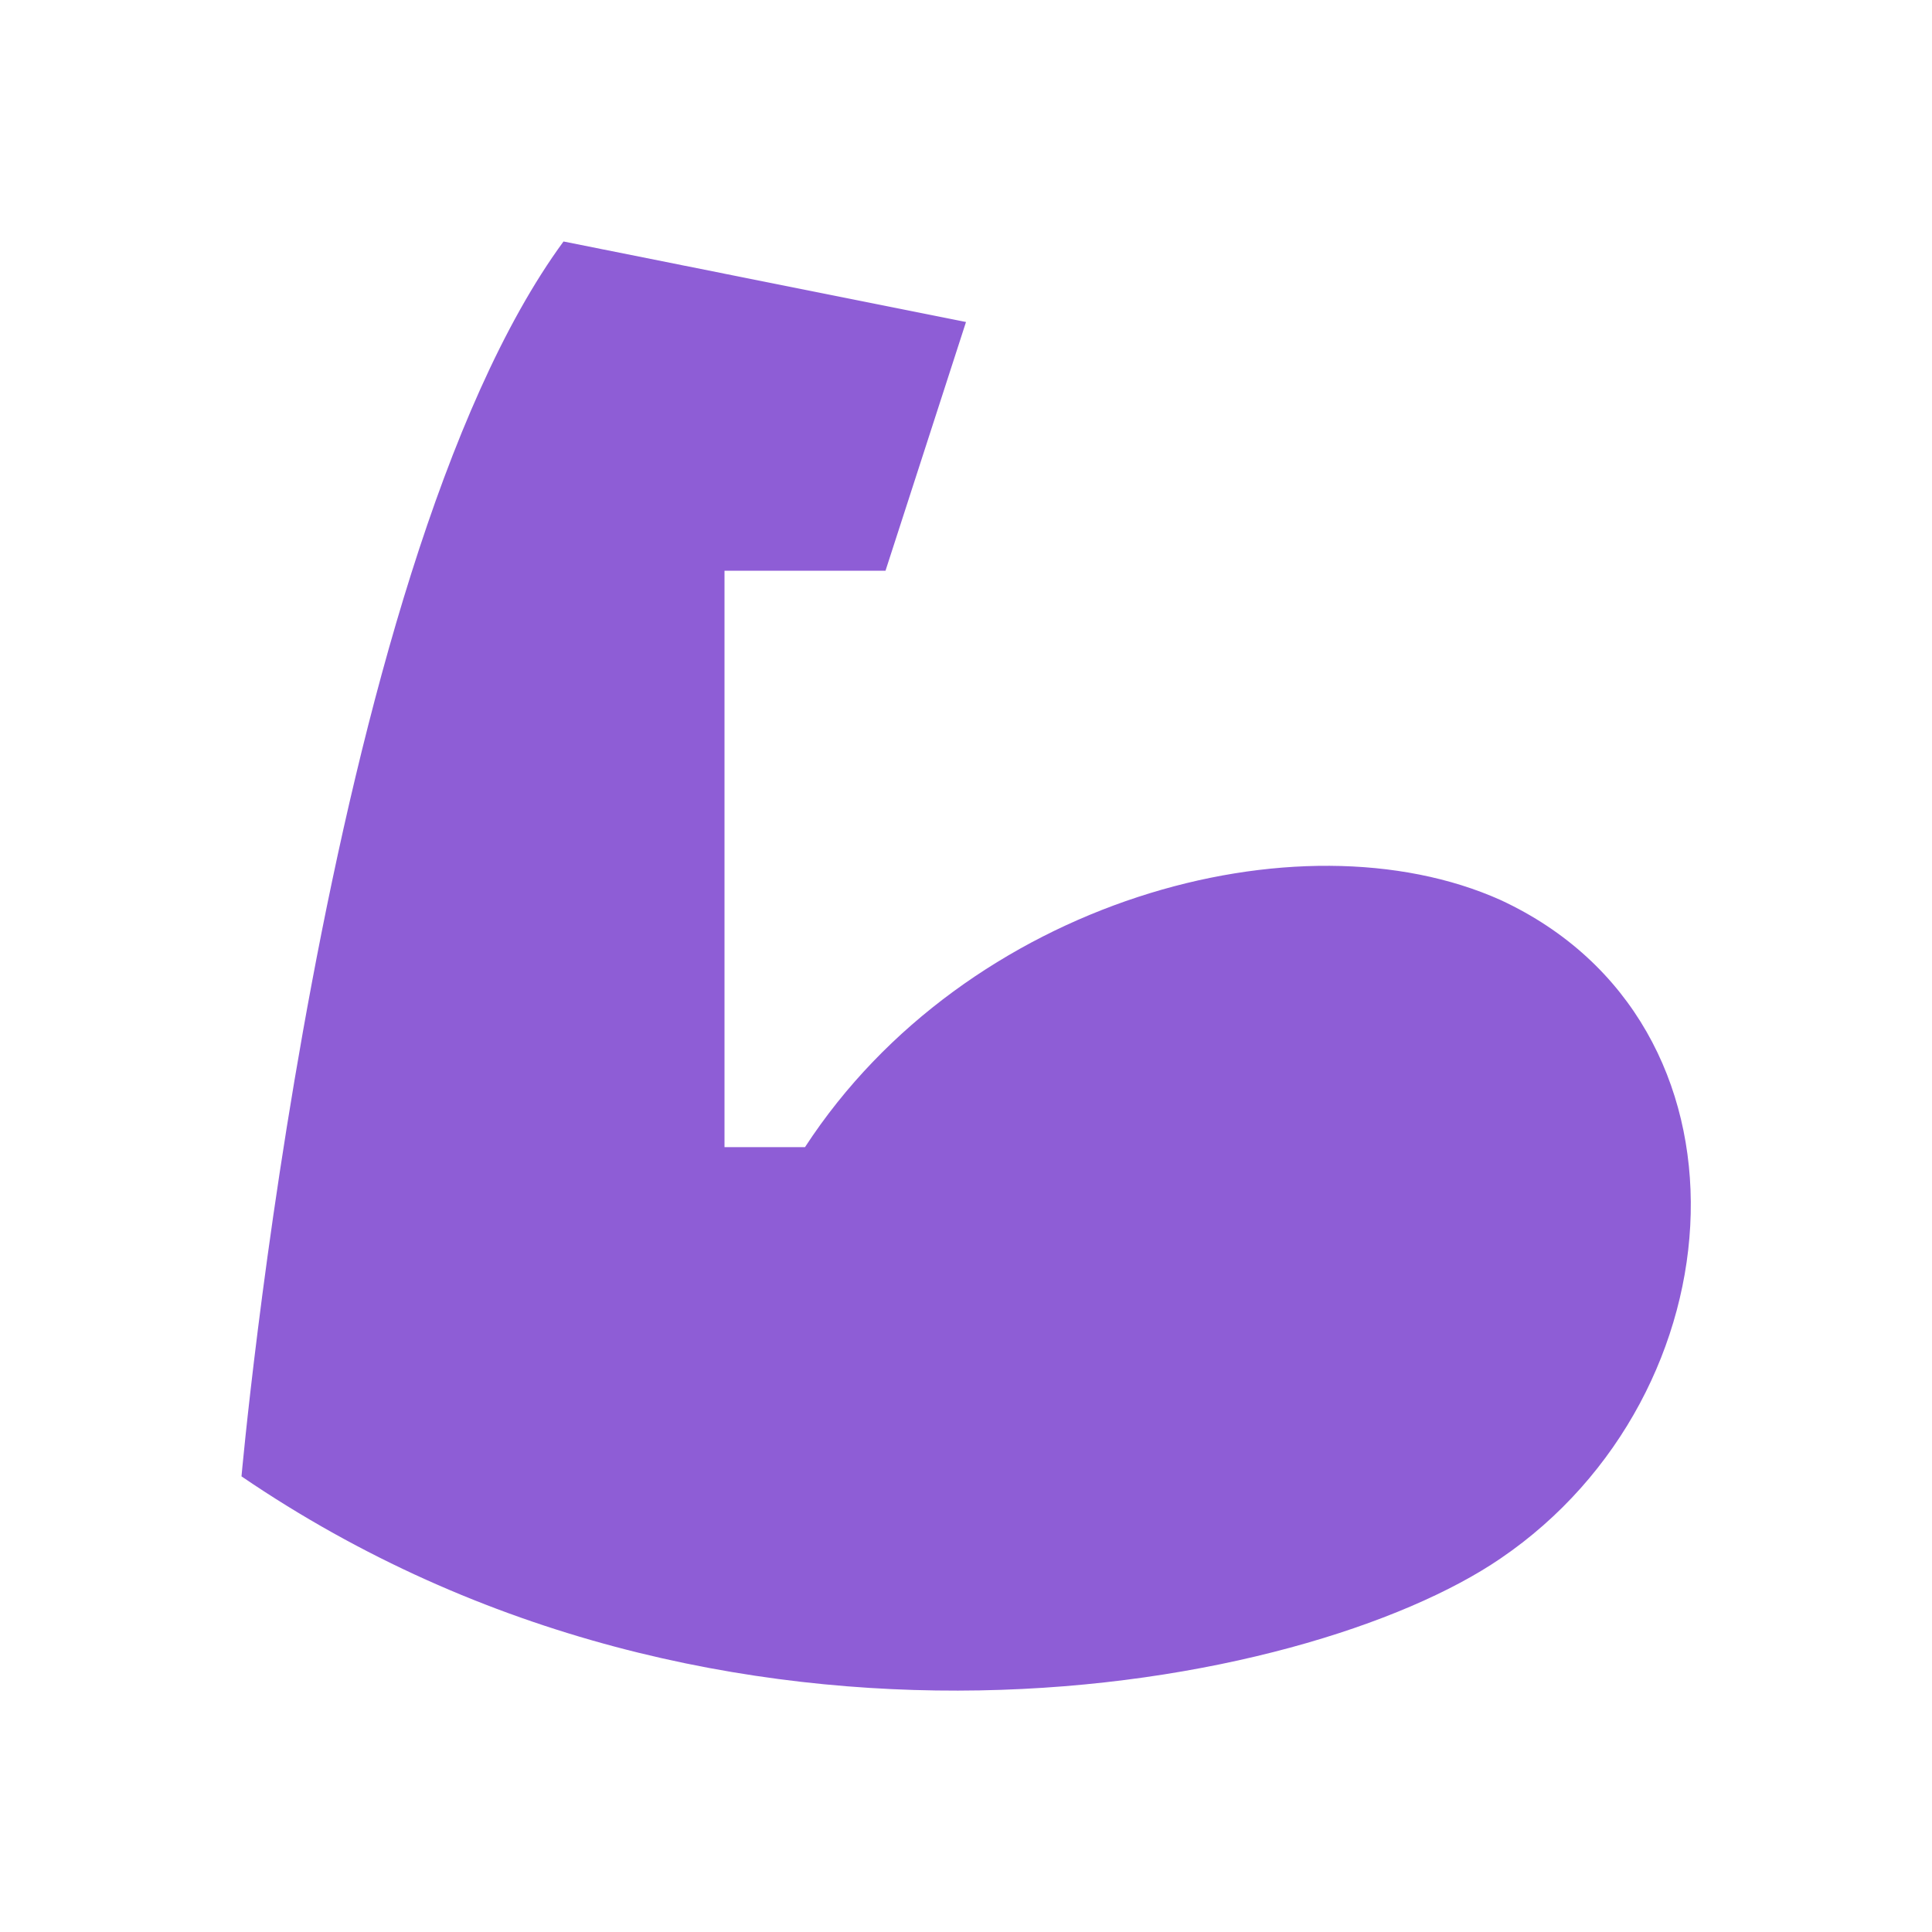
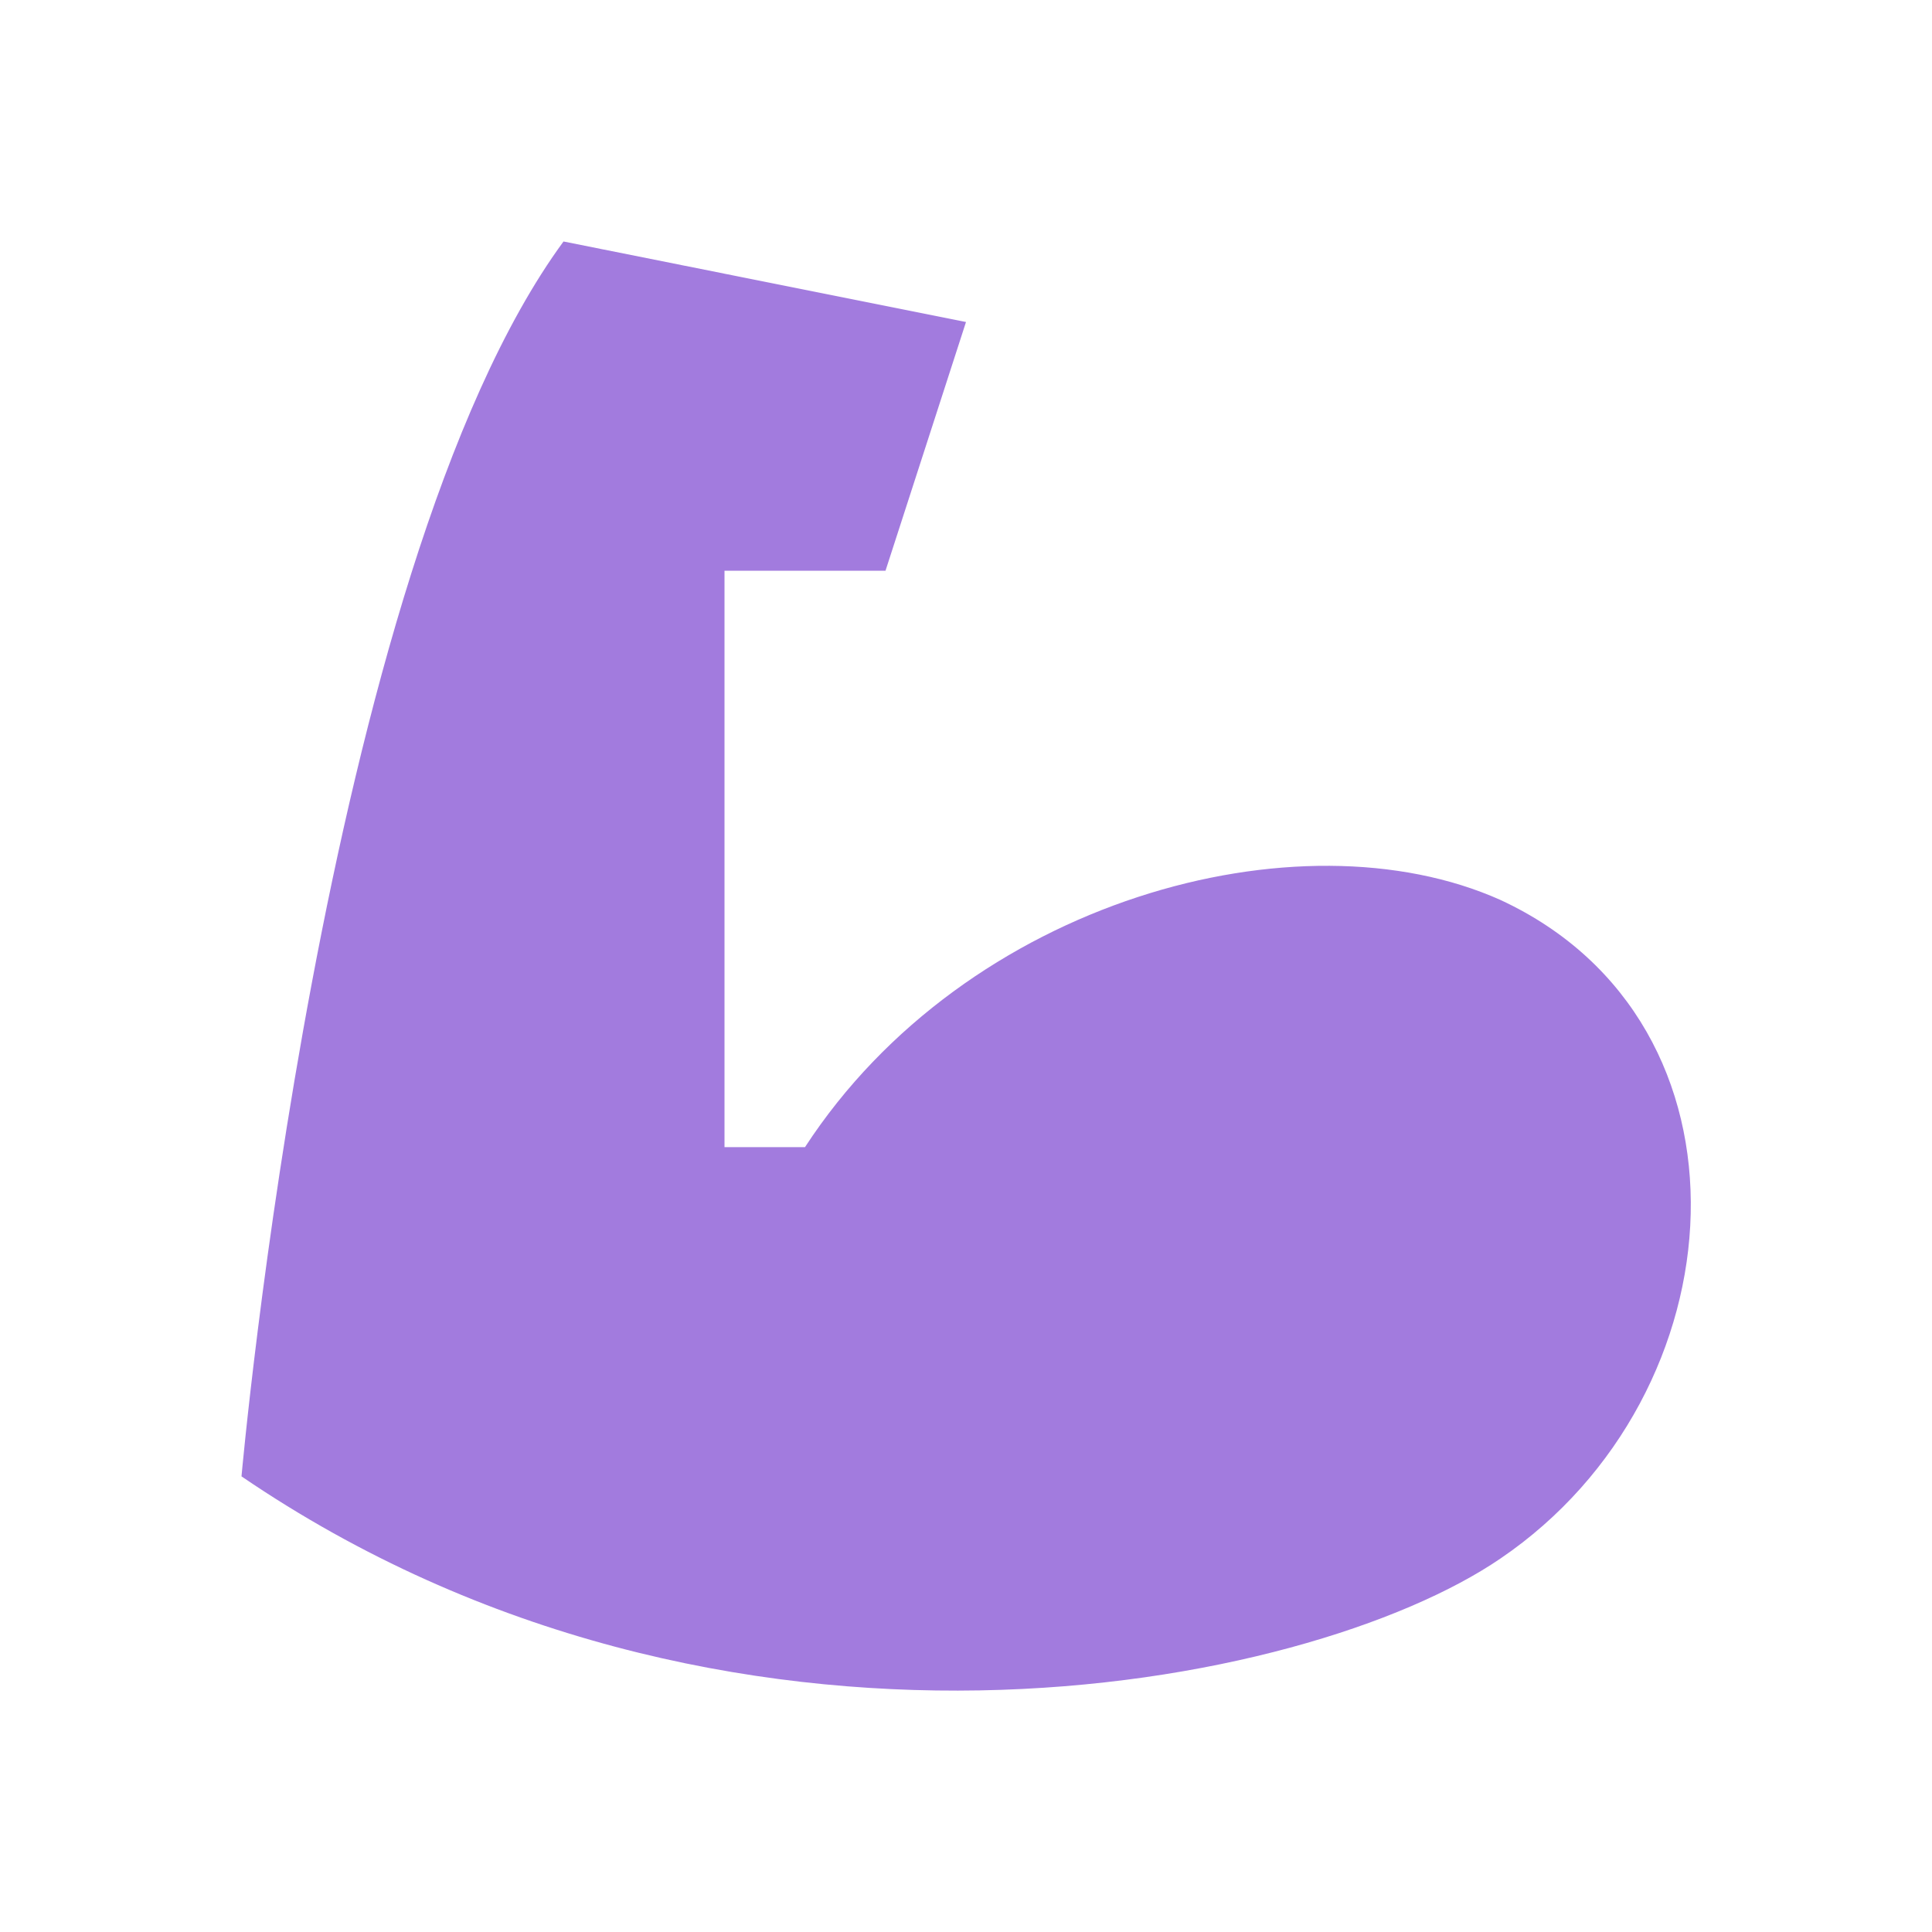
<svg xmlns="http://www.w3.org/2000/svg" version="1.1" width="24" height="24" viewBox="0 0 24 24">
-   <path fill="#8e5dd6" d="M3 18.34C3 18.34 4 7.09 7 3L12 4L11 7.09H9V14.25H10C12 11.18 16.14 10.06 18.64 11.18C21.94 12.71 21.64 17.32 18.64 19.36C16.24 21 9 22.43 3 18.34Z" />
+   <path fill="#a27bde" d="M3 18.34C3 18.34 4 7.09 7 3L12 4L11 7.09H9V14.25H10C12 11.18 16.14 10.06 18.64 11.18C21.94 12.71 21.64 17.32 18.64 19.36C16.24 21 9 22.43 3 18.34Z" />
</svg>
